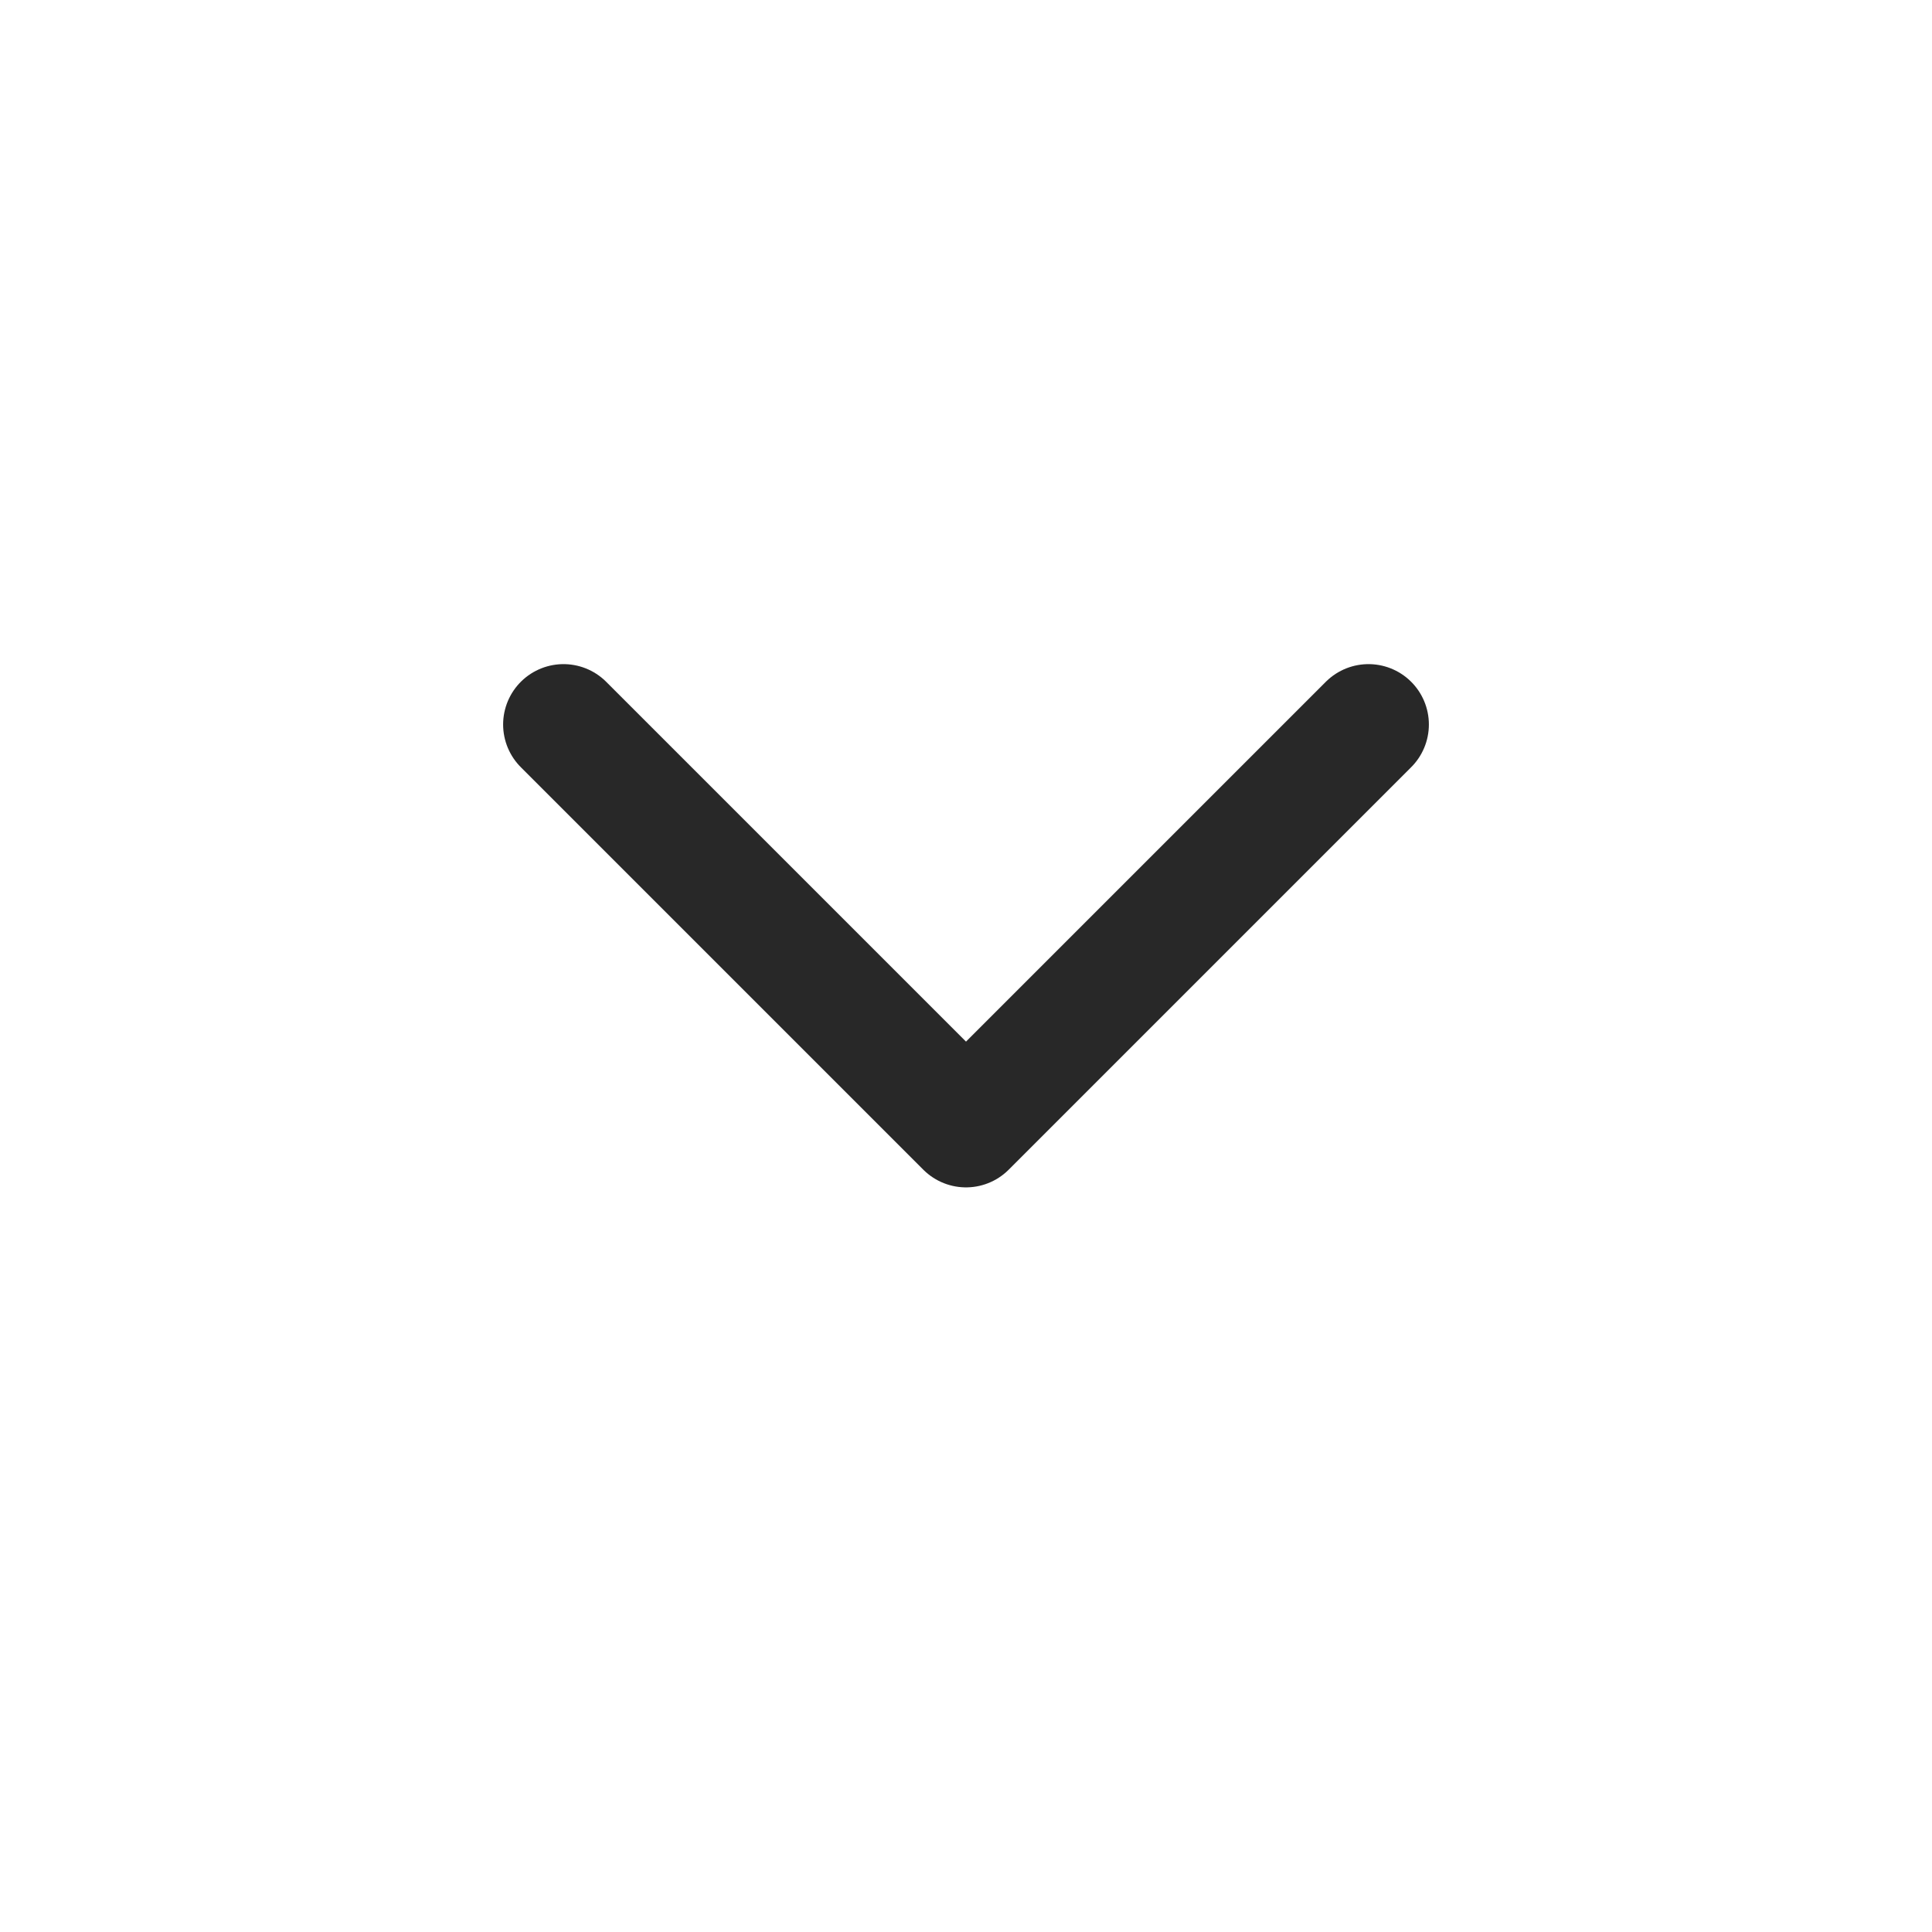
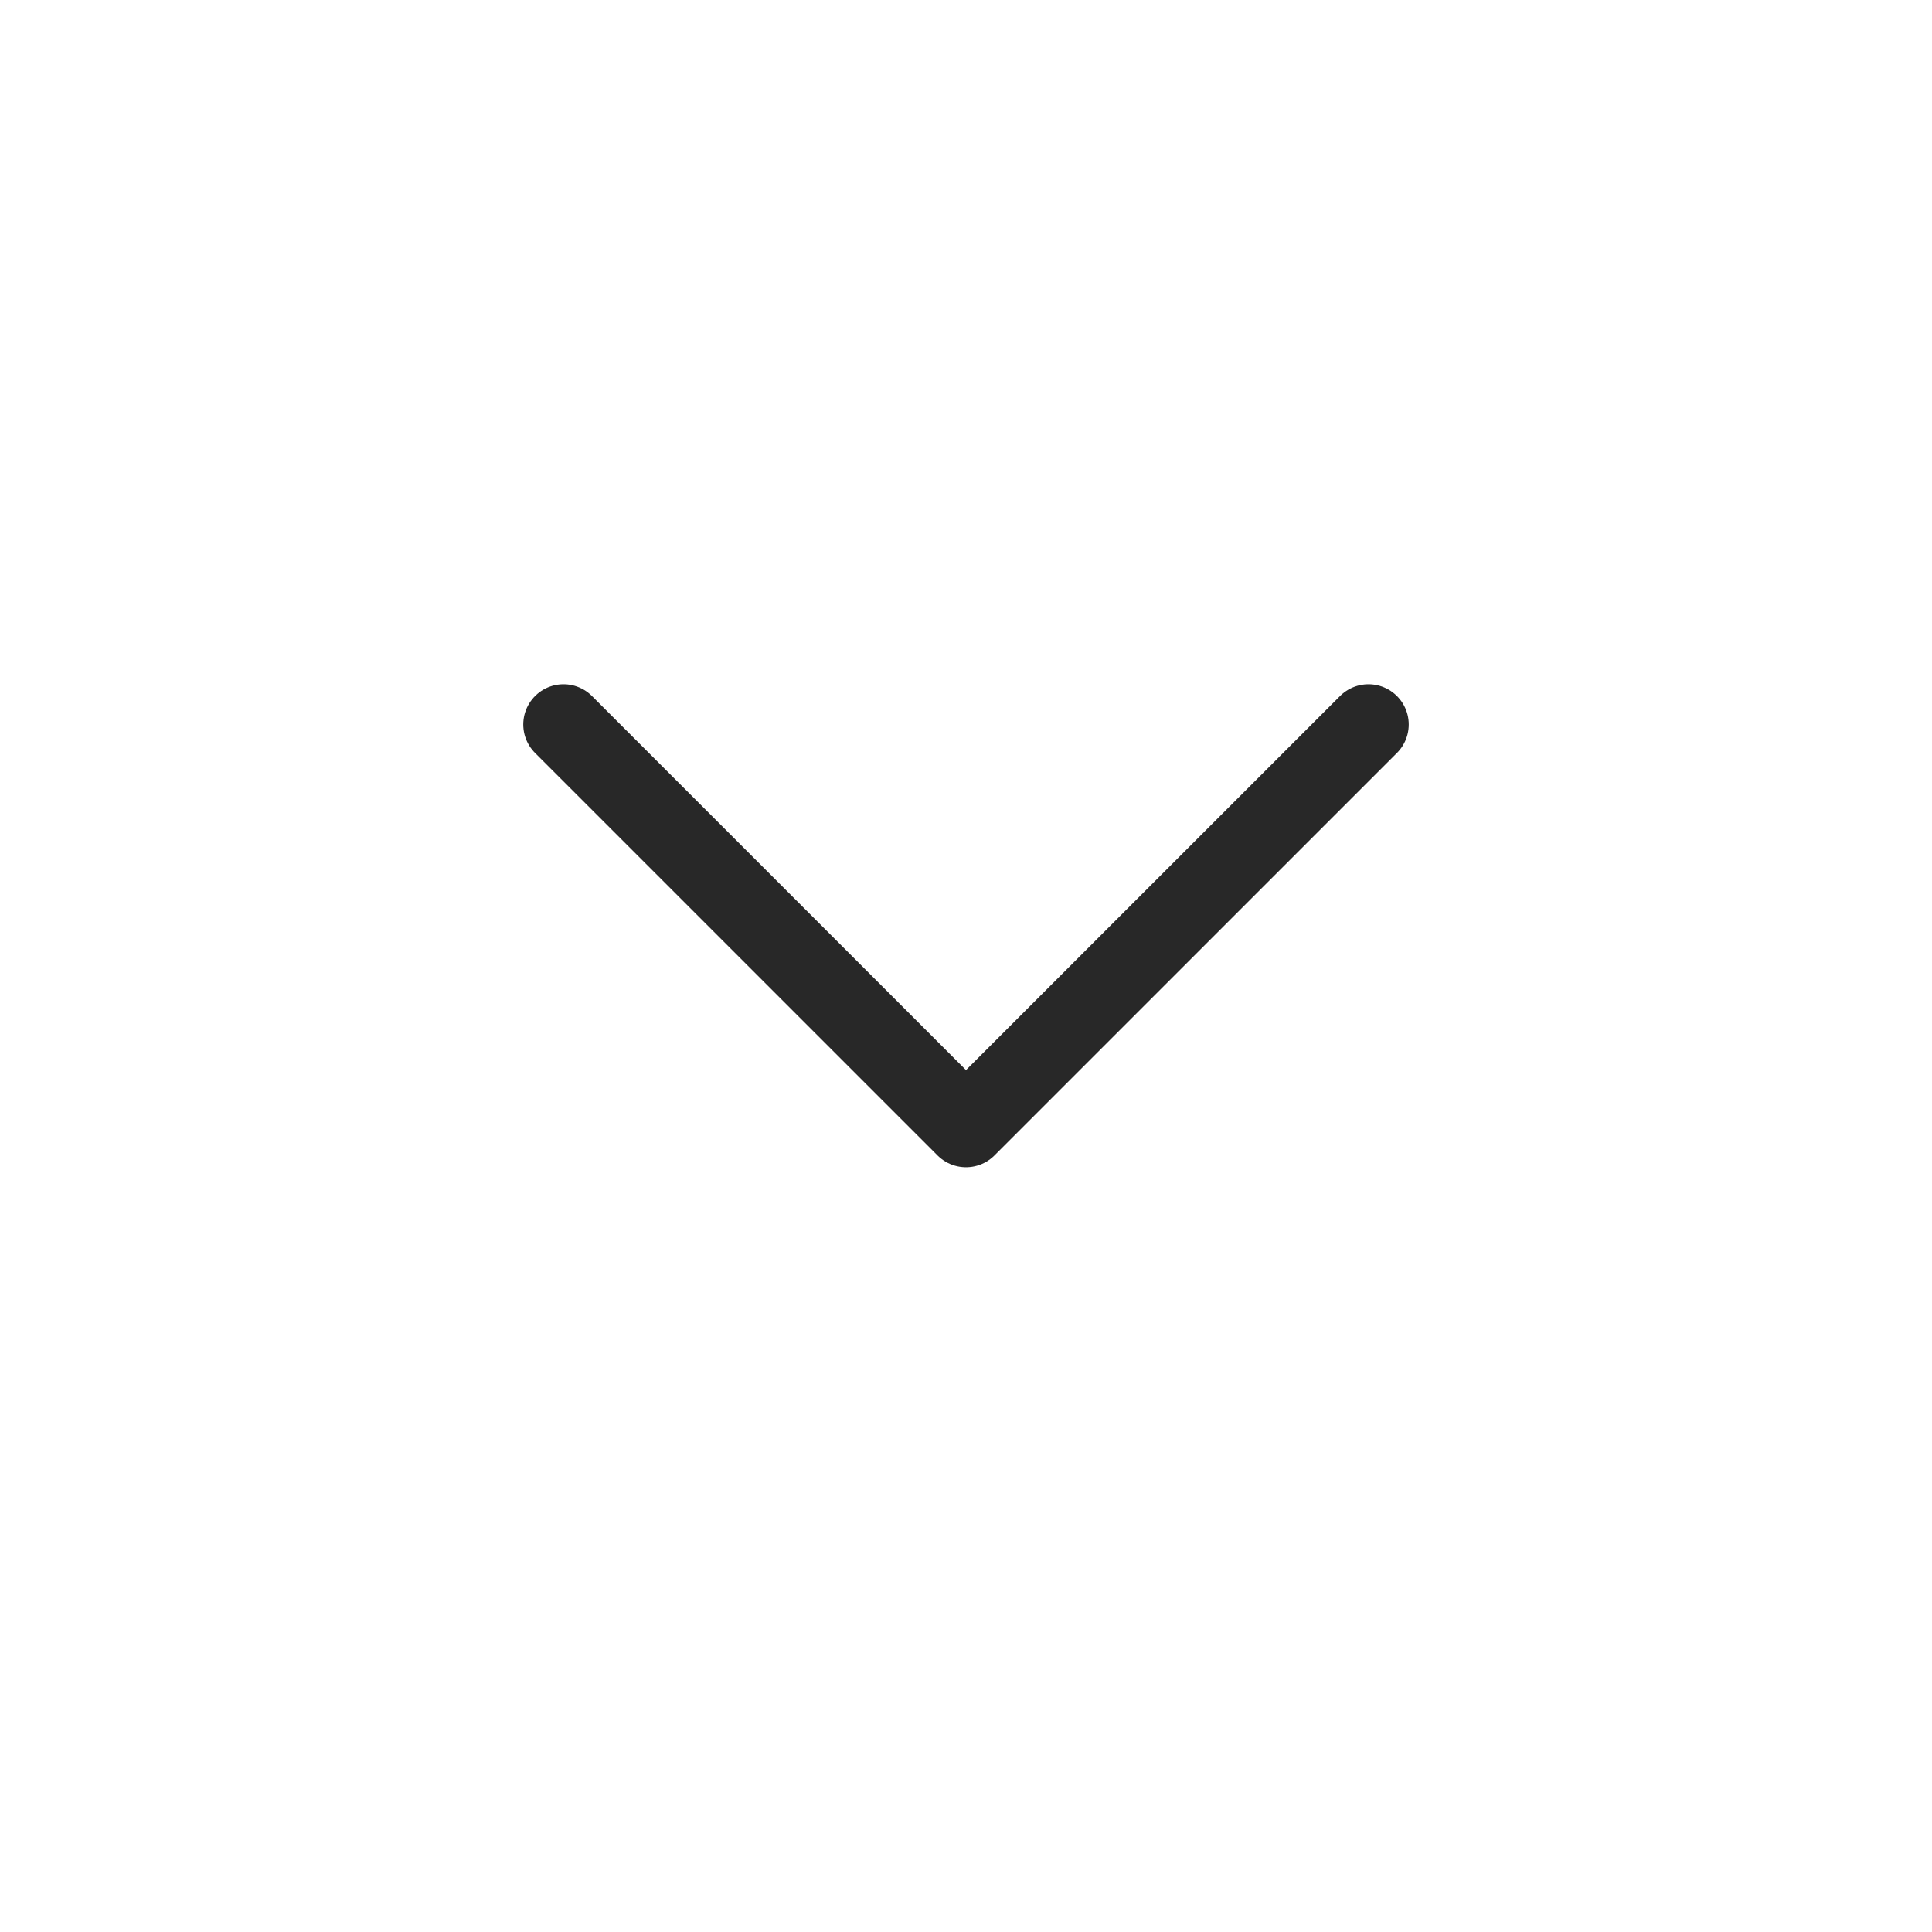
<svg xmlns="http://www.w3.org/2000/svg" width="24" height="24" viewBox="0 0 24 24" fill="none">
-   <path d="M7 9L12 14L17 9" stroke="#282828" stroke-width="1.5" stroke-linecap="round" stroke-linejoin="round" />
+   <path d="M7 9L12 14L17 9" stroke="#282828" strokeWidth="1.5" stroke-linecap="round" stroke-linejoin="round" />
</svg>
